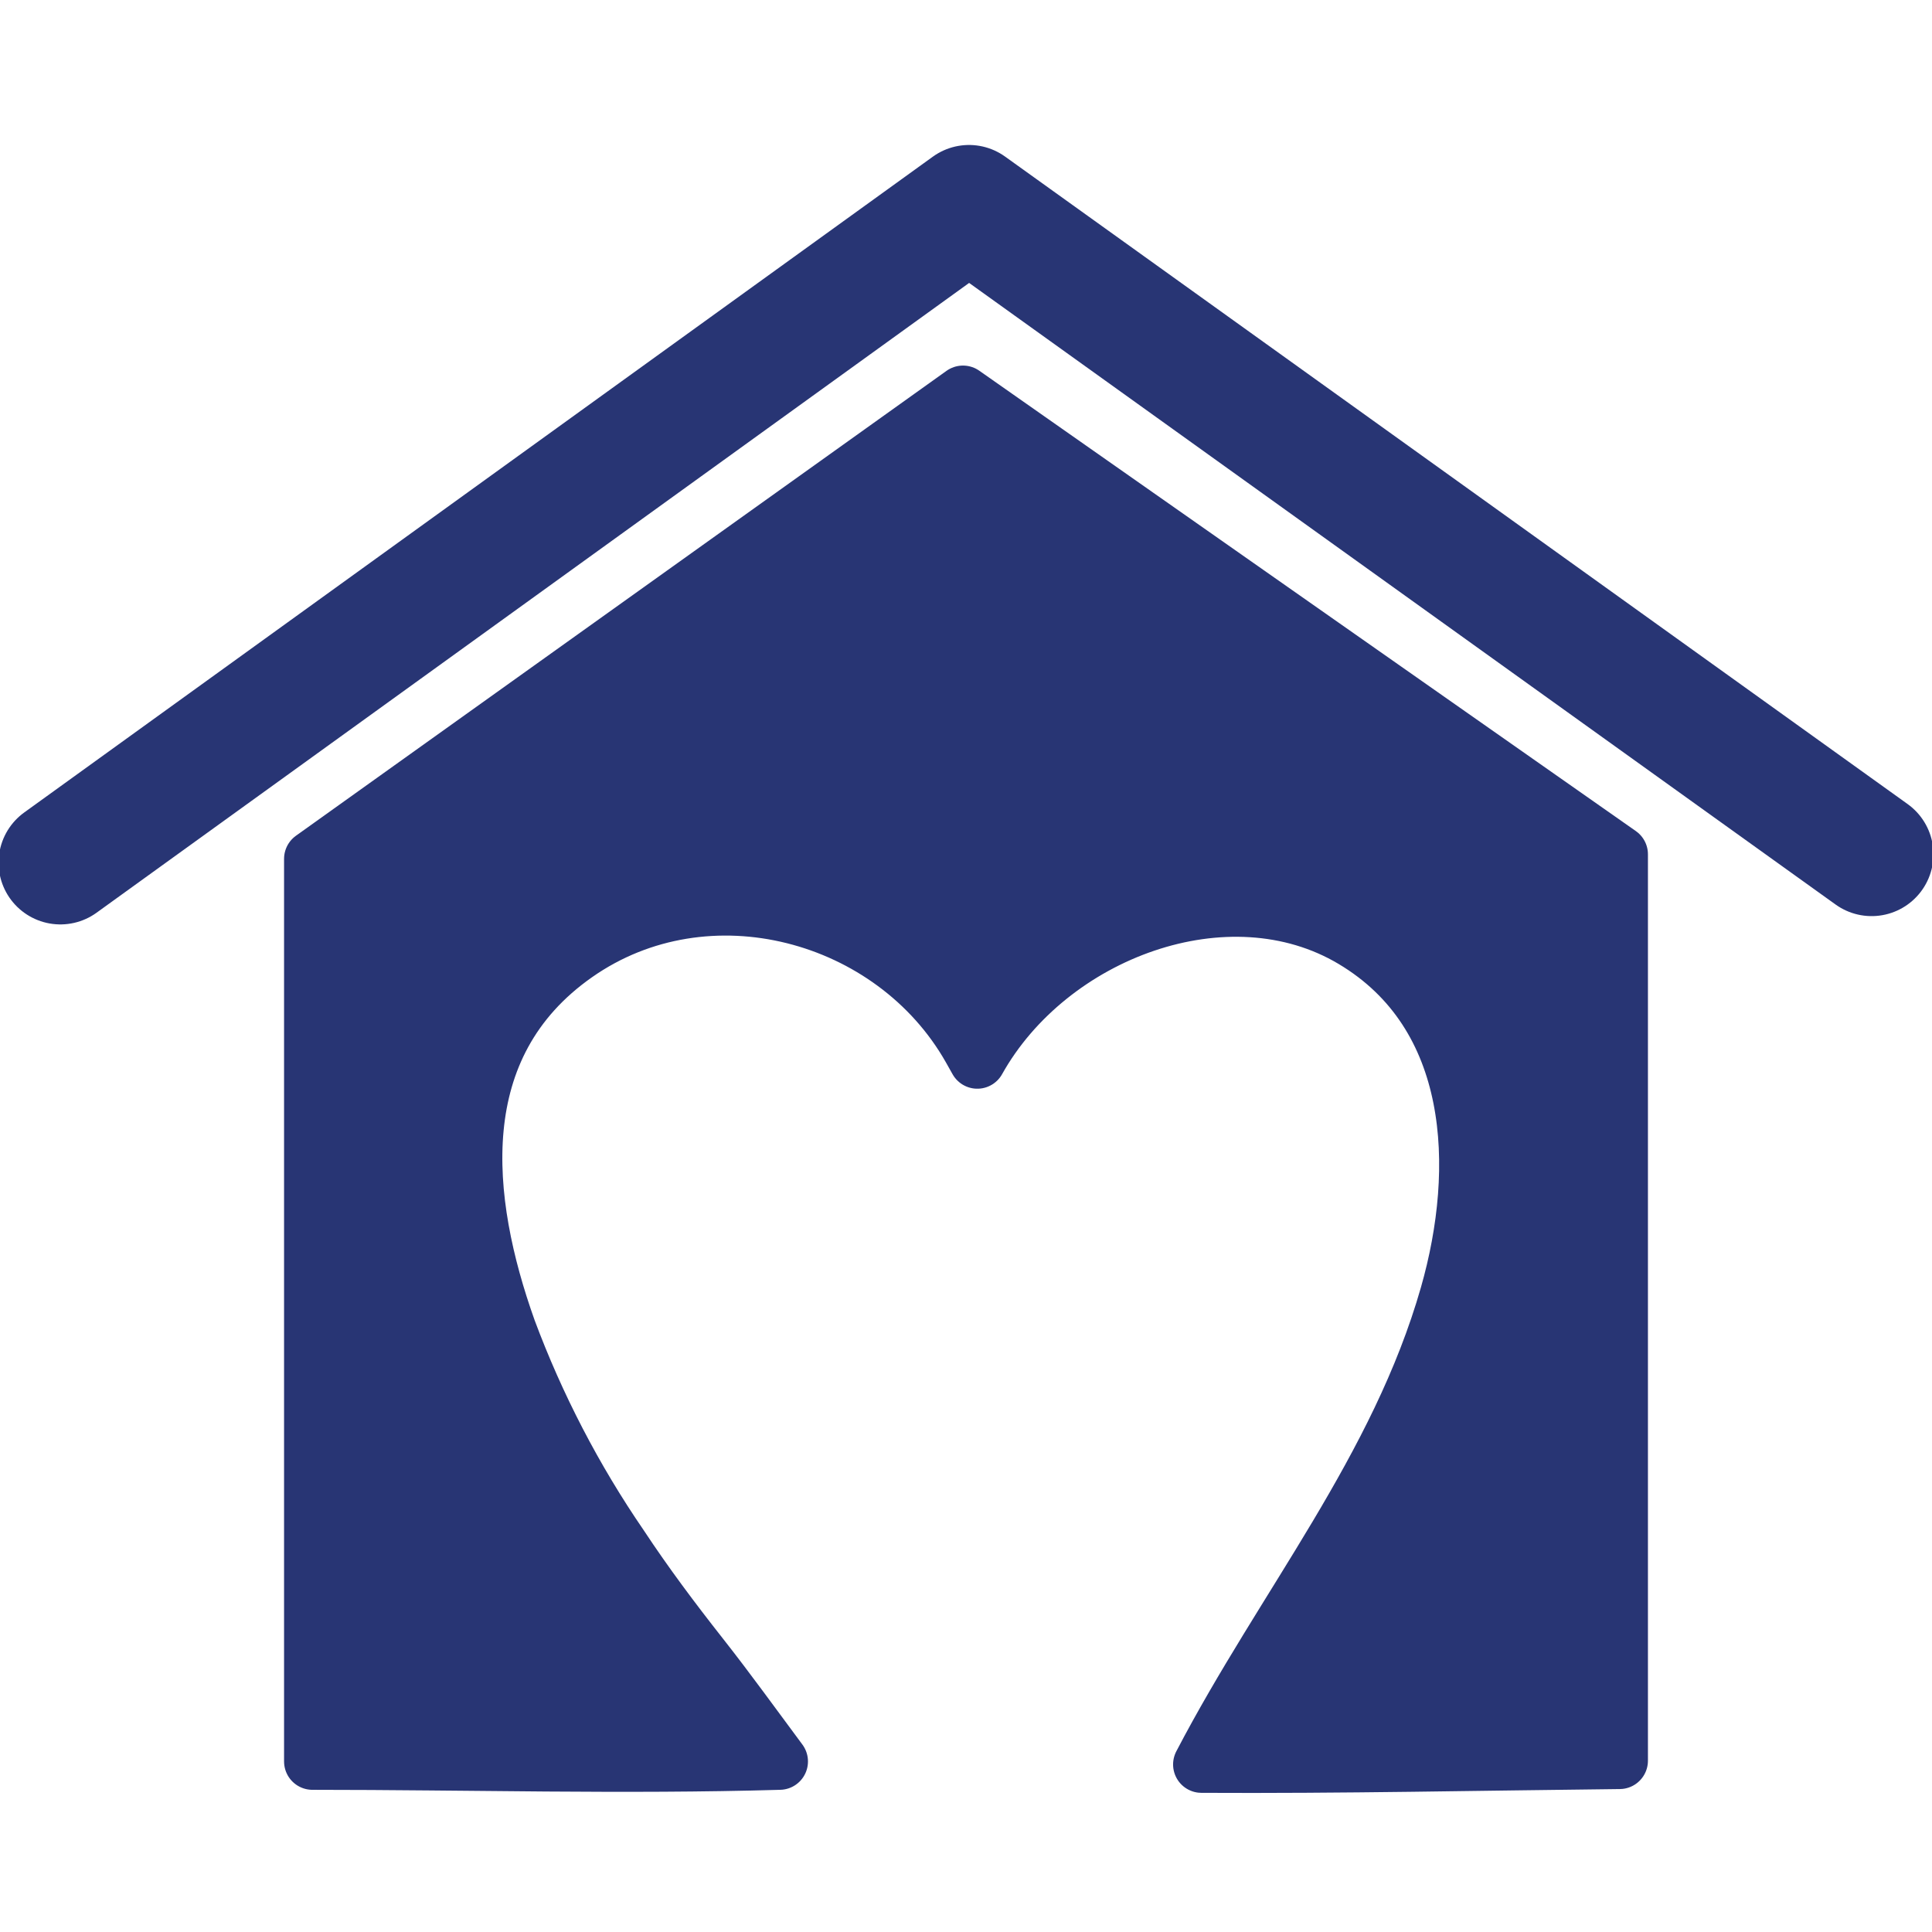
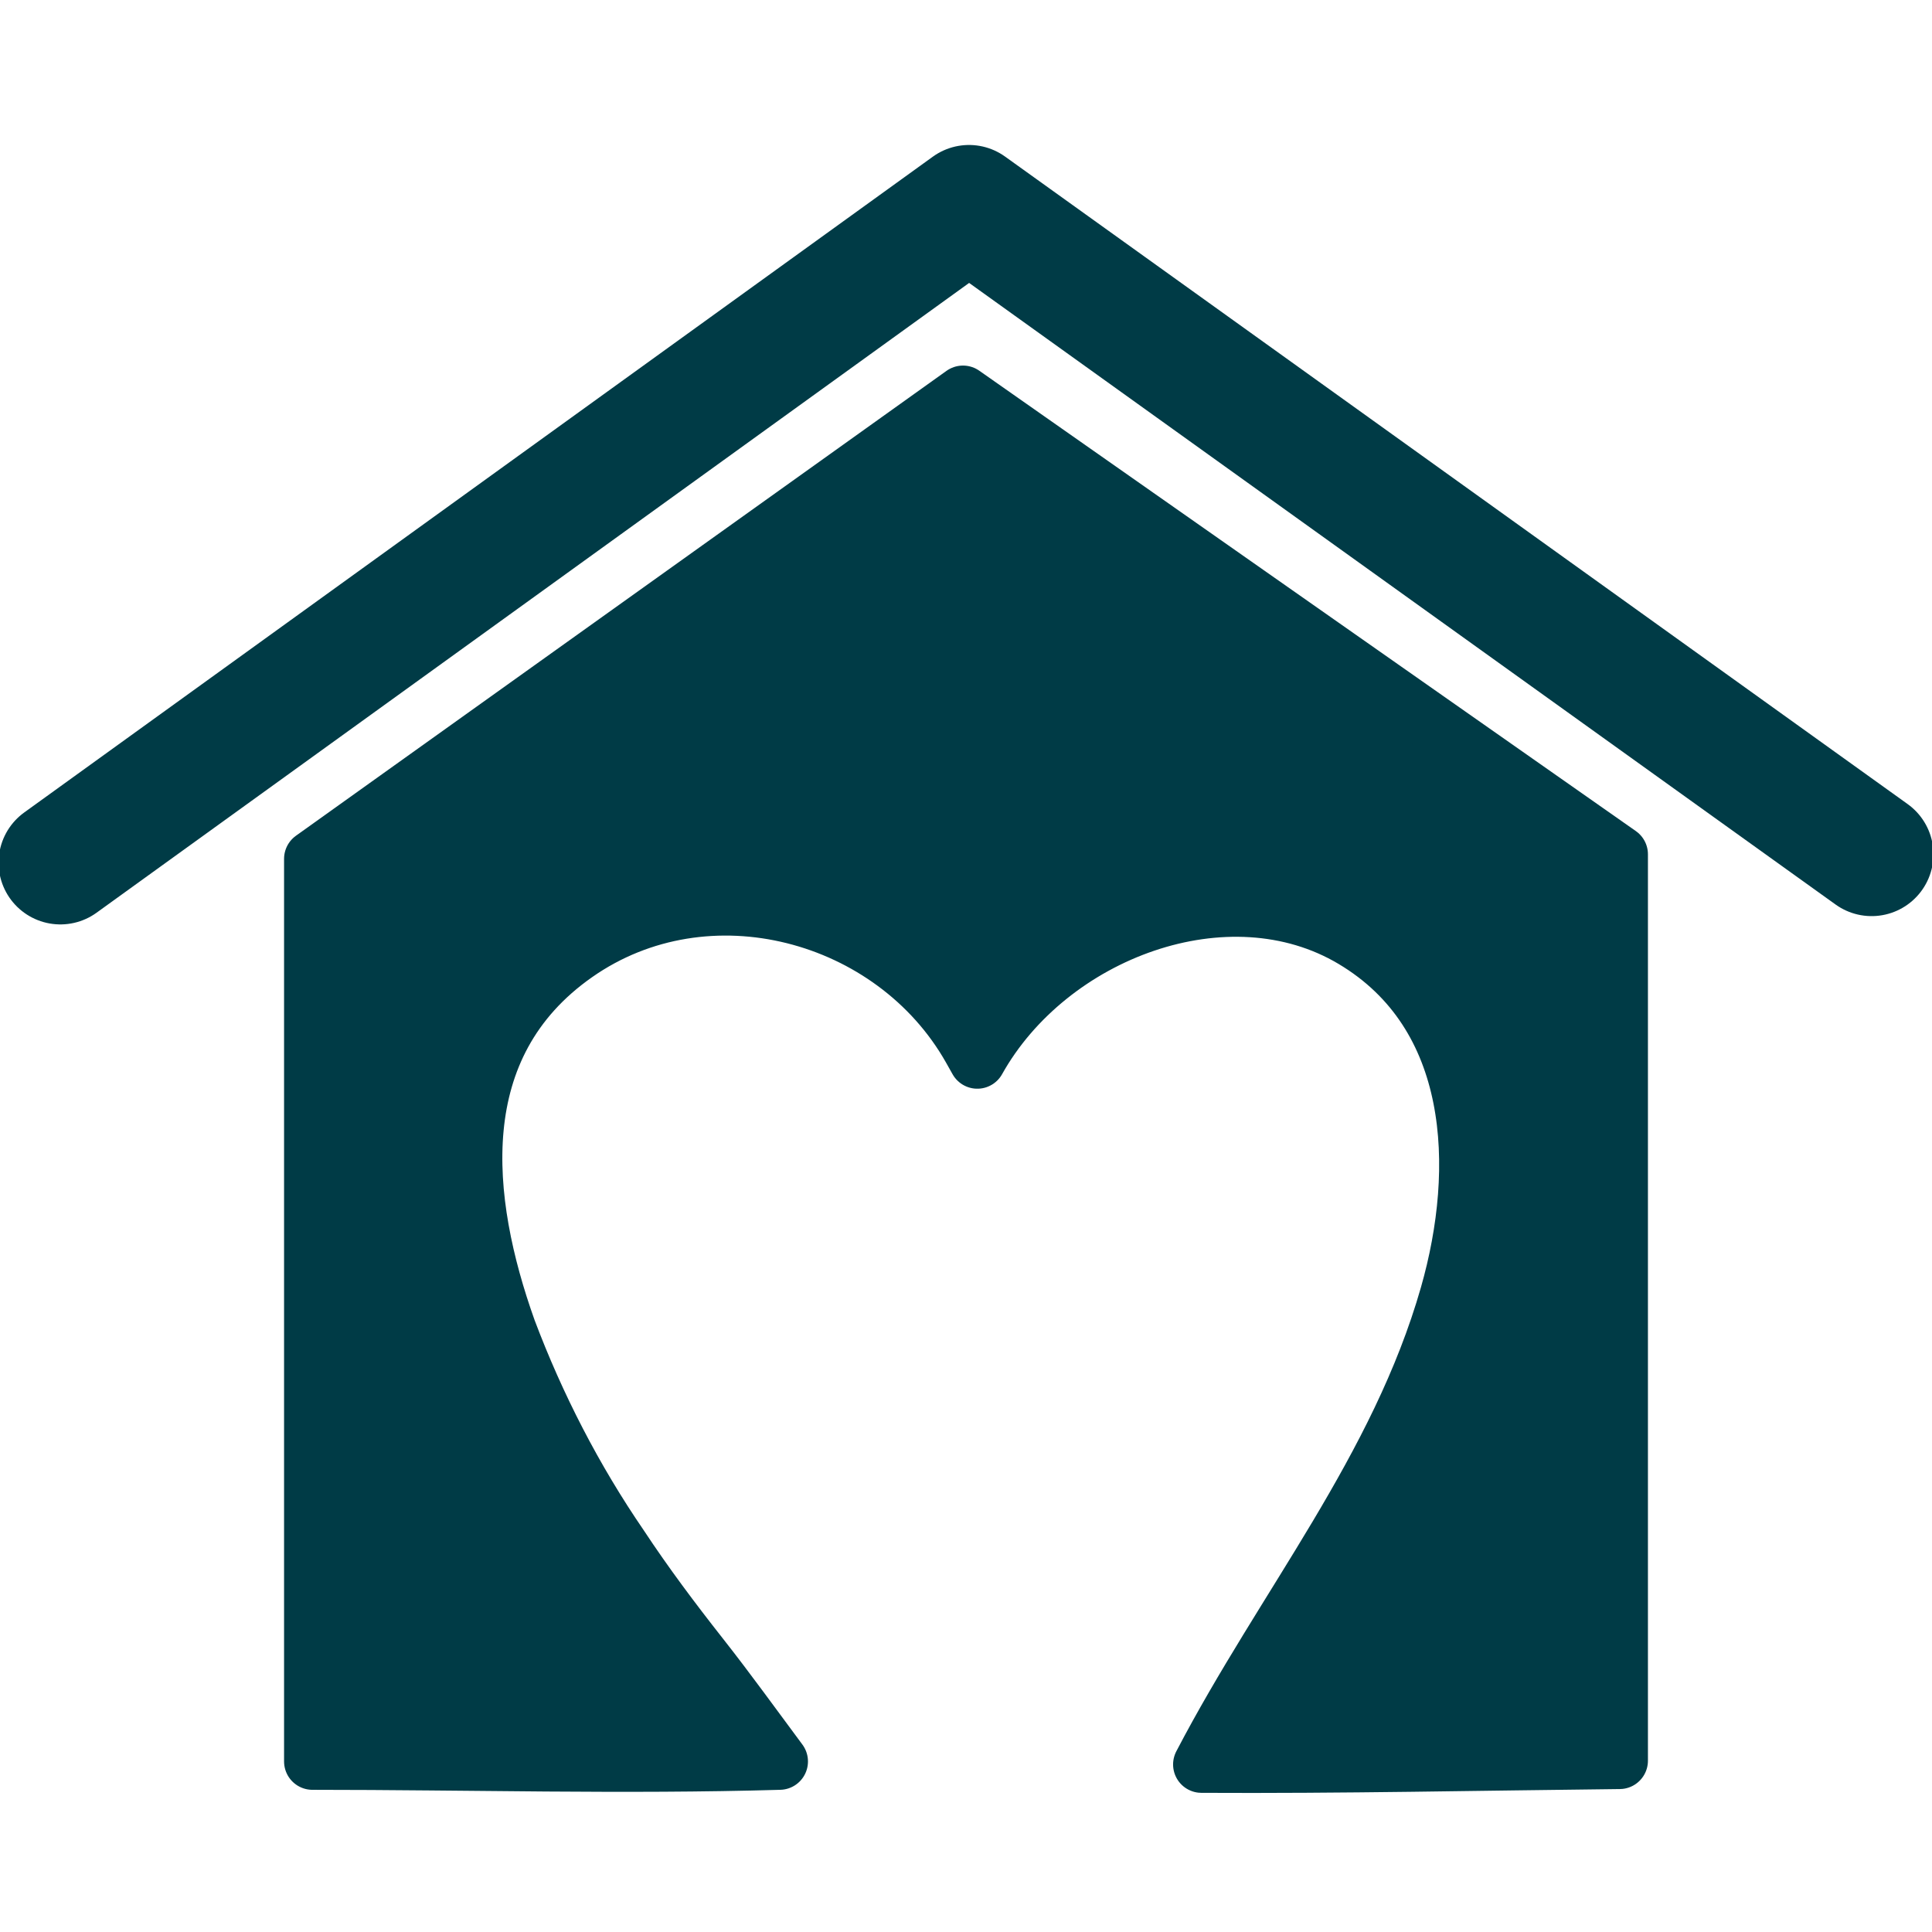
- <svg xmlns="http://www.w3.org/2000/svg" id="Layer_1" data-name="Layer 1" width="256" height="256" viewBox="0 0 256 256">
-   <polyline points="8 114.3 128.4 27.4 248 113.2" fill="none" stroke="#283574" stroke-linecap="round" stroke-linejoin="round" stroke-width="16.38" />
-   <path d="M128.6,138.9c-10.2-18-34.9-24.7-52.3-12.5s-15.1,32.7-9,49.8a132.4,132.4,0,0,0,14.9,28.7c3.3,5,6.9,9.8,10.6,14.5s7,9.3,10.5,14c-20.6.6-41.2,0-61.9,0V113.8l86.2-61.6,87,61V233.3c-18.5.2-36.9.6-55.4.5,10.9-20.9,26.1-39.1,32.7-62.2,4.8-16.8,4-37.2-12.6-47.1s-40.3-1-49.8,16Z" fill="#283574" stroke="#283574" stroke-linecap="round" stroke-linejoin="round" stroke-width="7.52" />
+ <svg xmlns="http://www.w3.org/2000/svg" version="1.1" id="Layer_1" x="0px" y="0px" viewBox="0 0 256 256" style="enable-background:new 0 0 256 256;" xml:space="preserve">
+   <style type="text/css">
+ 	.st0{fill:none;stroke:#003B46;stroke-width:16.38;stroke-linecap:round;stroke-linejoin:round;}
+ 	.st1{fill:#003B46;stroke:#003B46;stroke-width:7.52;stroke-linecap:round;stroke-linejoin:round;}
+ </style>
+   <polyline class="st0" points="8,114.3 128.4,27.4 248,113.2 " />
+   <path class="st1" d="M128.6,138.9c-10.2-18-34.9-24.7-52.3-12.5s-15.1,32.7-9,49.8c3.8,10.1,8.8,19.8,14.9,28.7  c3.3,5,6.9,9.8,10.6,14.5s7,9.3,10.5,14c-20.6,0.6-41.2,0-61.9,0V113.8l86.2-61.6l87,61v120.1c-18.5,0.2-36.9,0.6-55.4,0.5  c10.9-20.9,26.1-39.1,32.7-62.2c4.8-16.8,4-37.2-12.6-47.1s-40.3-1-49.8,16L128.6,138.9z" />
</svg>
